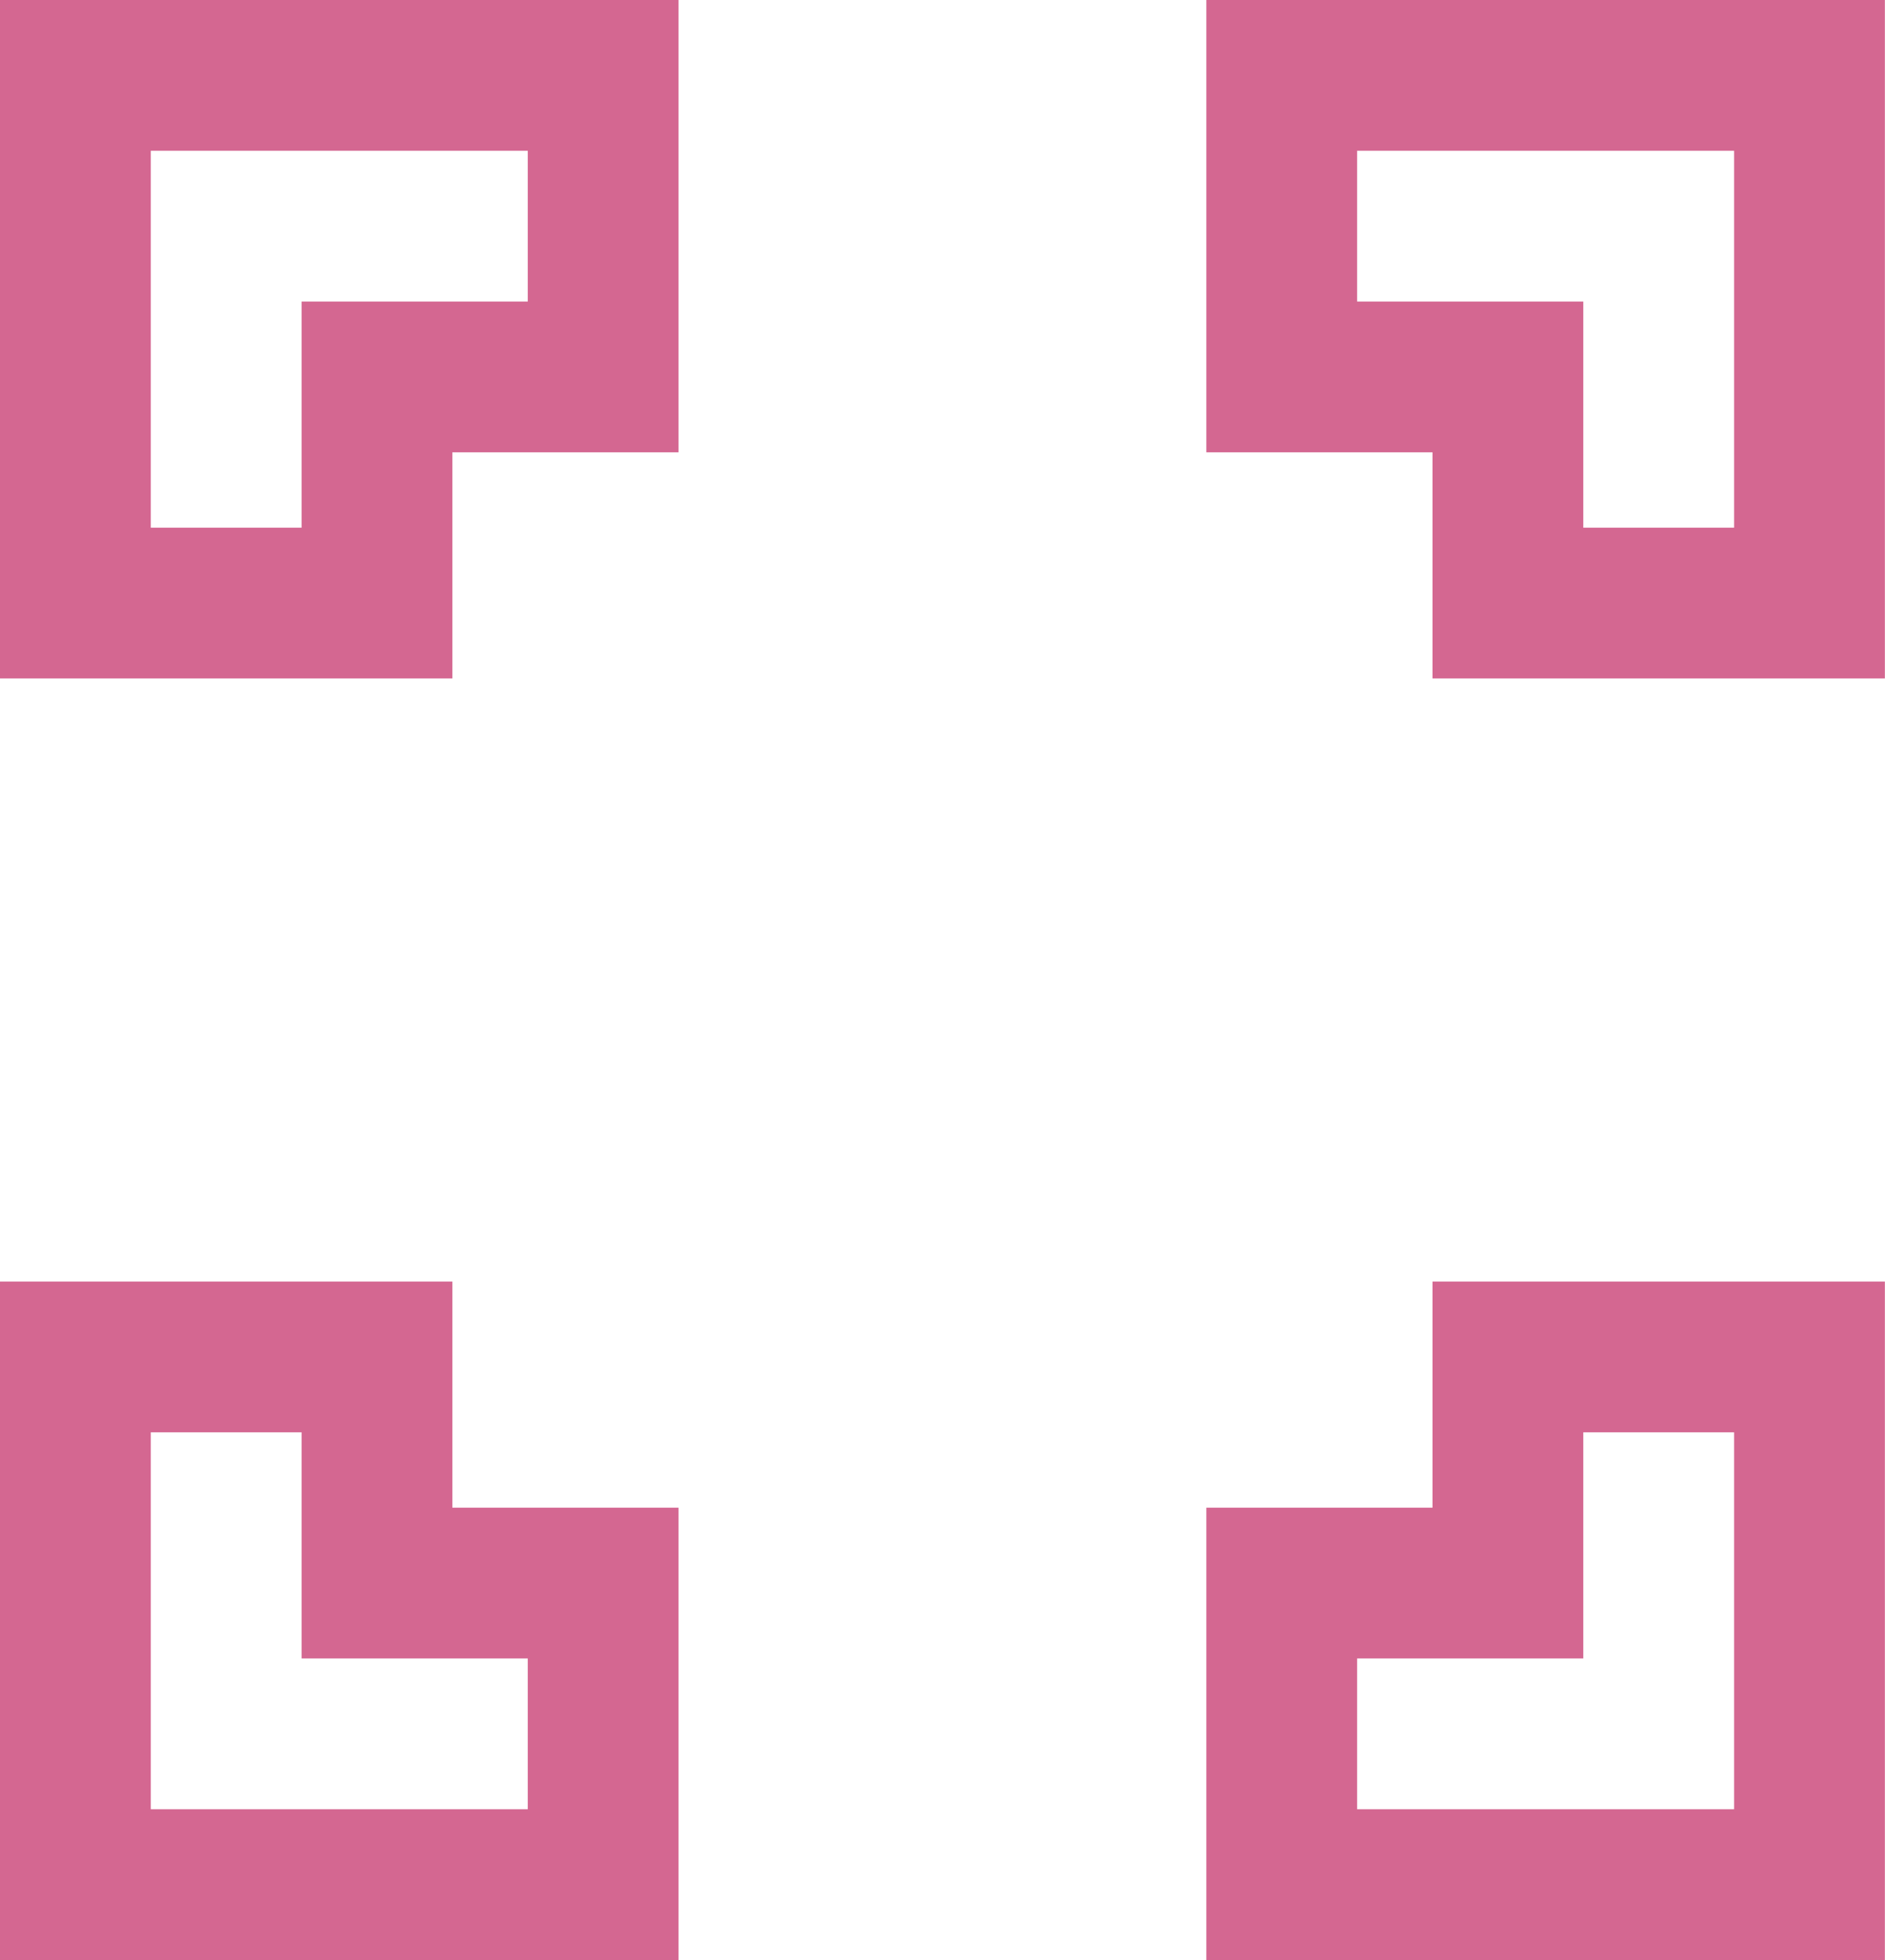
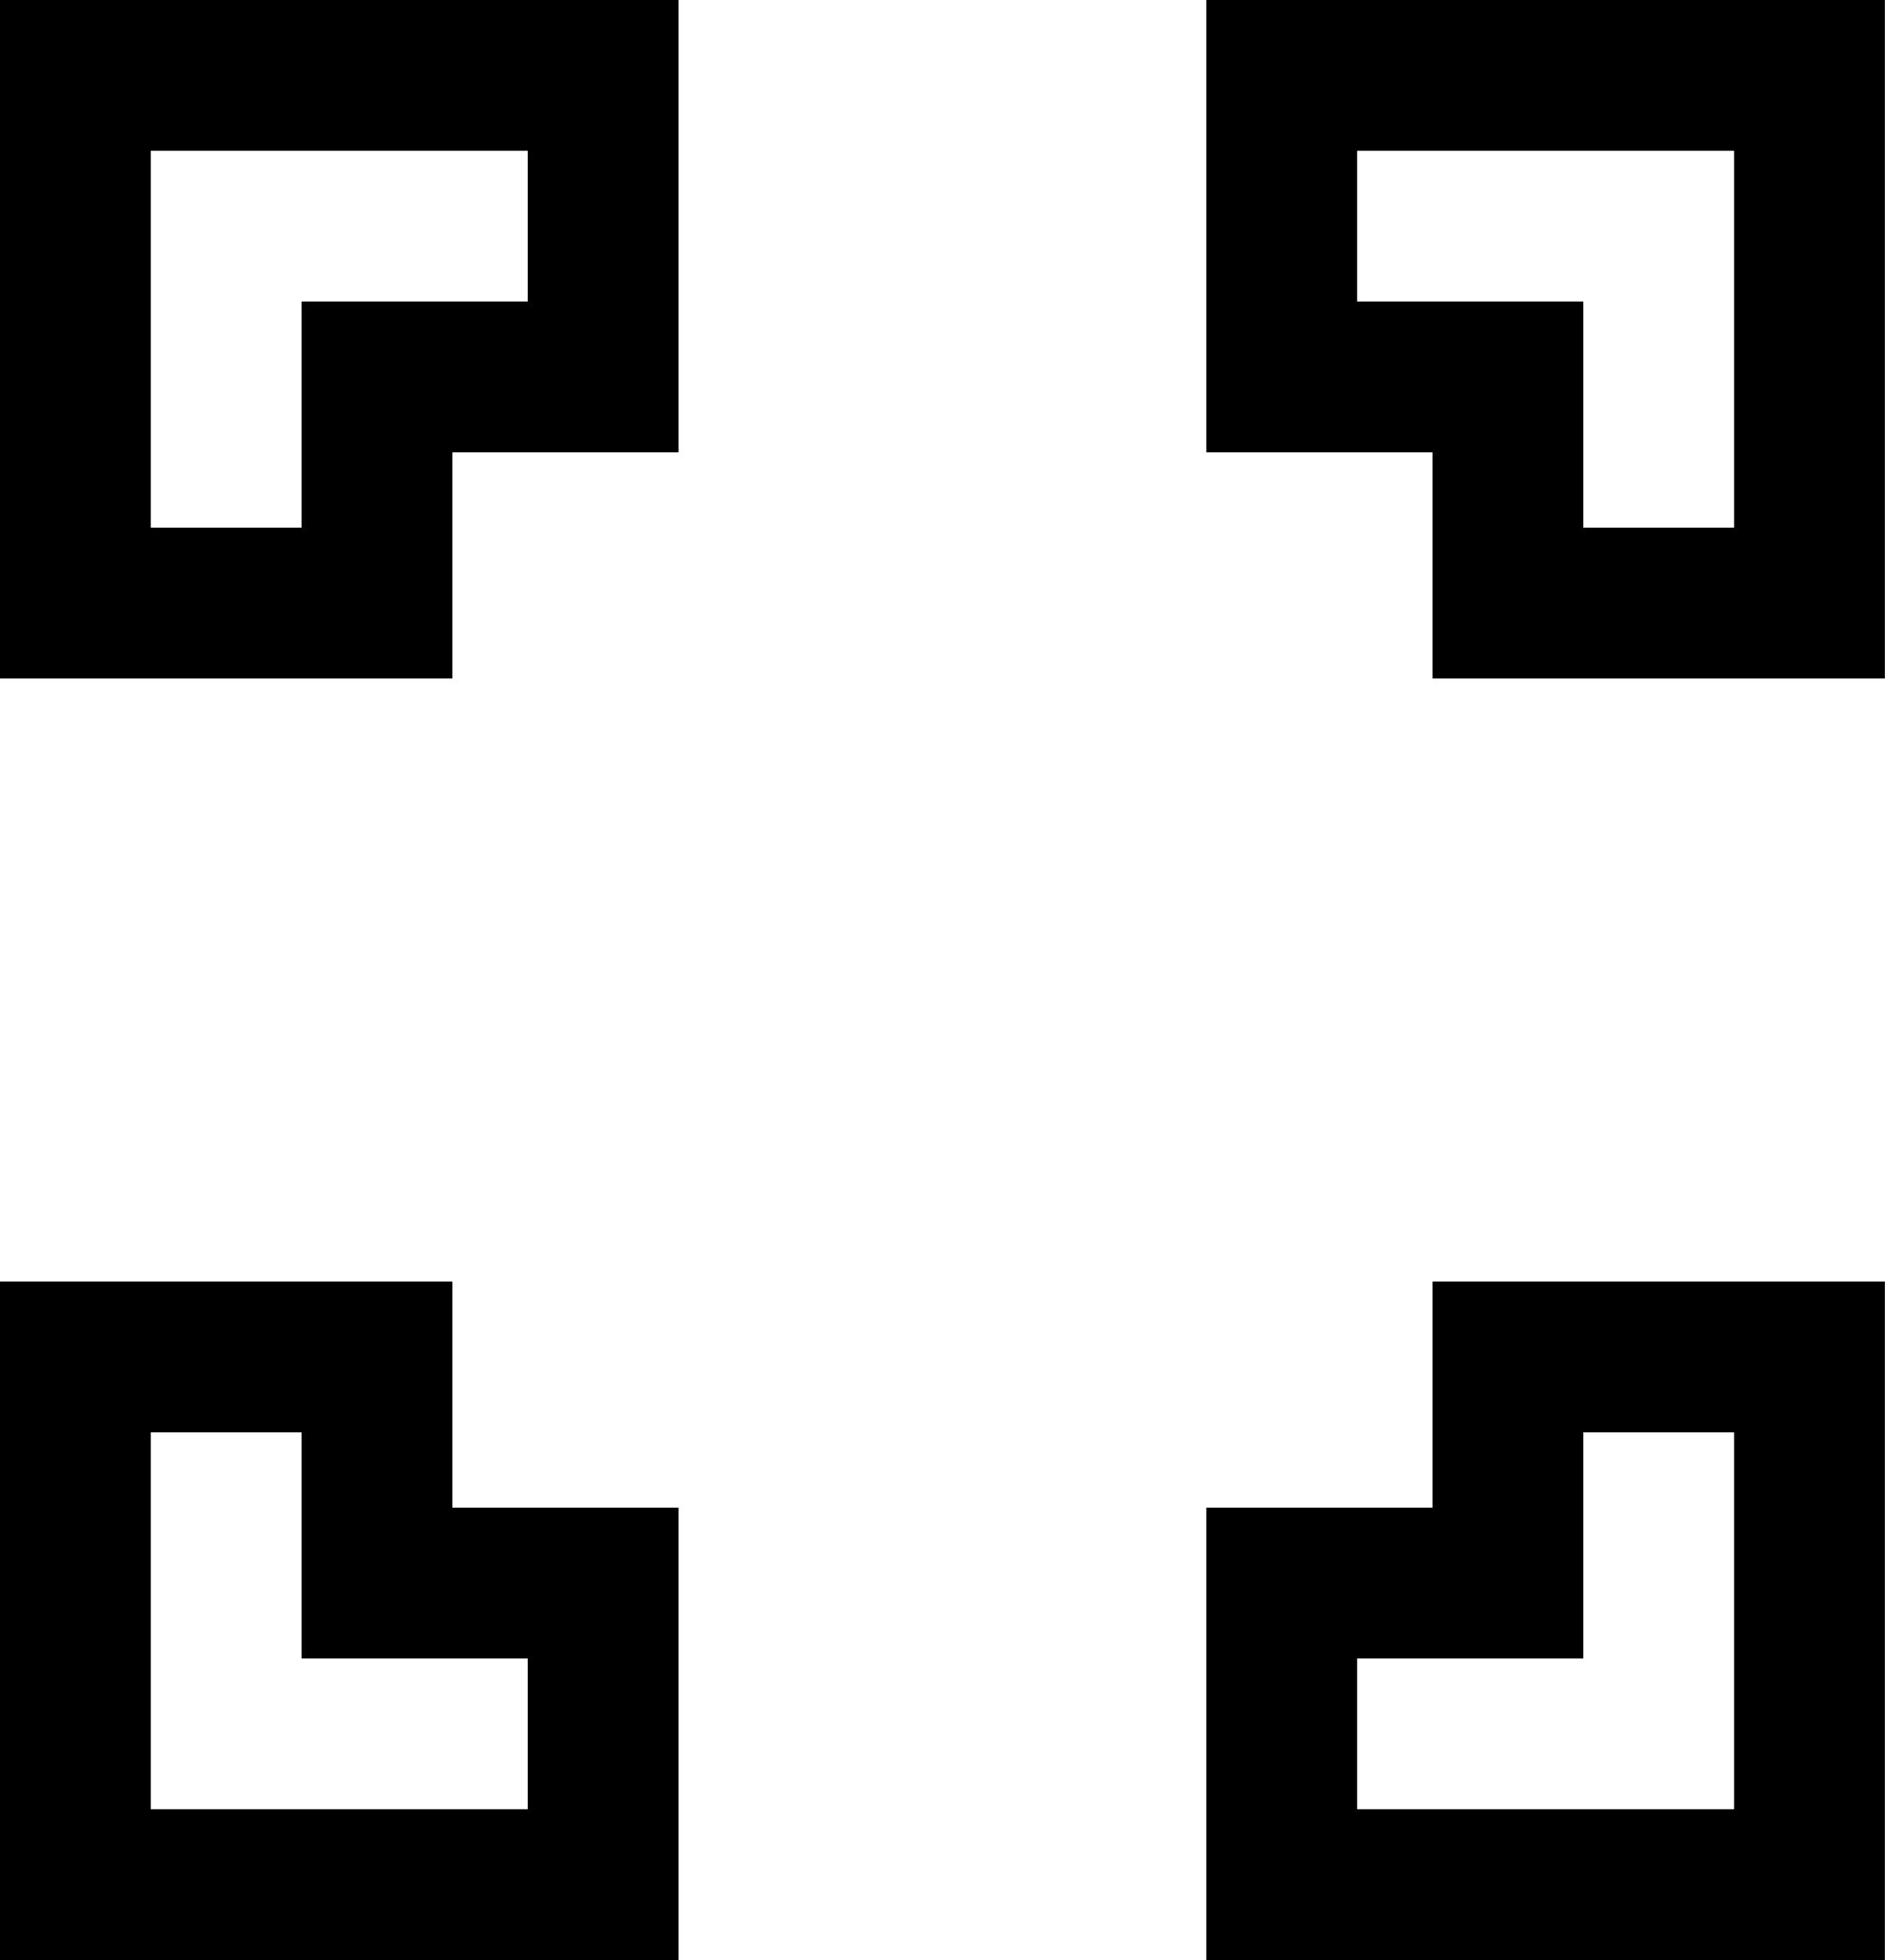
<svg xmlns="http://www.w3.org/2000/svg" width="25px" height="26px" viewBox="0 0 25 26" version="1.1">
-   <g id="Page-1" stroke="none" stroke-width="1" fill="none" fill-rule="evenodd">
-     <g id="Edit" transform="translate(-127, -17)" fill="#D46791">
-       <g id="header" transform="translate(-1, -1)">
-         <g id="tools" transform="translate(62, 7)">
-           <path d="M89,20 L87,20 L85,20 L85,17 L84,17 L82,17 L82,13 L82,11 L91,11 L91,13 L91,20 L89,20 Z M89,18 L89,13 L84,13 L84,15 L87,15 L87,17 L87,18 L89,18 Z M75,13 L75,15 L75,17 L72,17 L72,18 L72,20 L68,20 L66,20 L66,11 L68,11 L75,11 L75,13 Z M73,13 L68,13 L68,18 L70,18 L70,15 L72,15 L73,15 L73,13 Z M82,35 L82,33 L82,31 L85,31 L85,30 L85,28 L89,28 L91,28 L91,37 L89,37 L82,37 L82,35 Z M84,35 L89,35 L89,30 L87,30 L87,33 L85,33 L84,33 L84,35 Z M68,28 L70,28 L72,28 L72,31 L73,31 L75,31 L75,35 L75,37 L66,37 L66,35 L66,28 L68,28 Z M68,30 L68,35 L73,35 L73,33 L70,33 L70,31 L70,30 L68,30 Z" id="move" />
-         </g>
-       </g>
-     </g>
-   </g>
+   <path d="M23,9 L21,9 L19,9 L19,6 L18,6 L16,6 L16,2 L16,2.7554553e-16 L25,-2.7554553e-16 L25,2 L25,9 L23,9 Z M23,7 L23,2 L18,2 L18,4 L21,4 L21,6 L21,7 L23,7 Z M9,2 L9,4 L9,6 L6,6 L6,7 L6,9 L2,9 L0,9 L0,0 L2,0 L9,0 L9,2 Z M7,2 L2,2 L2,7 L4,7 L4,4 L6,4 L7,4 L7,2 Z M16,24 L16,22 L16,20 L19,20 L19,19 L19,17 L23,17 L25,17 L25,26 L23,26 L16,26 L16,24 Z M18,24 L23,24 L23,19 L21,19 L21,22 L19,22 L18,22 L18,24 Z M2,17 L4,17 L6,17 L6,20 L7,20 L9,20 L9,24 L9,26 L8.8817842e-16,26 L5.2078438e-16,24 L-7.65094759e-16,17 L2,17 Z M2,19 L2,24 L7,24 L7,22 L4,22 L4,20 L4,19 L2,19 Z" id="move-copy" />
</svg>
